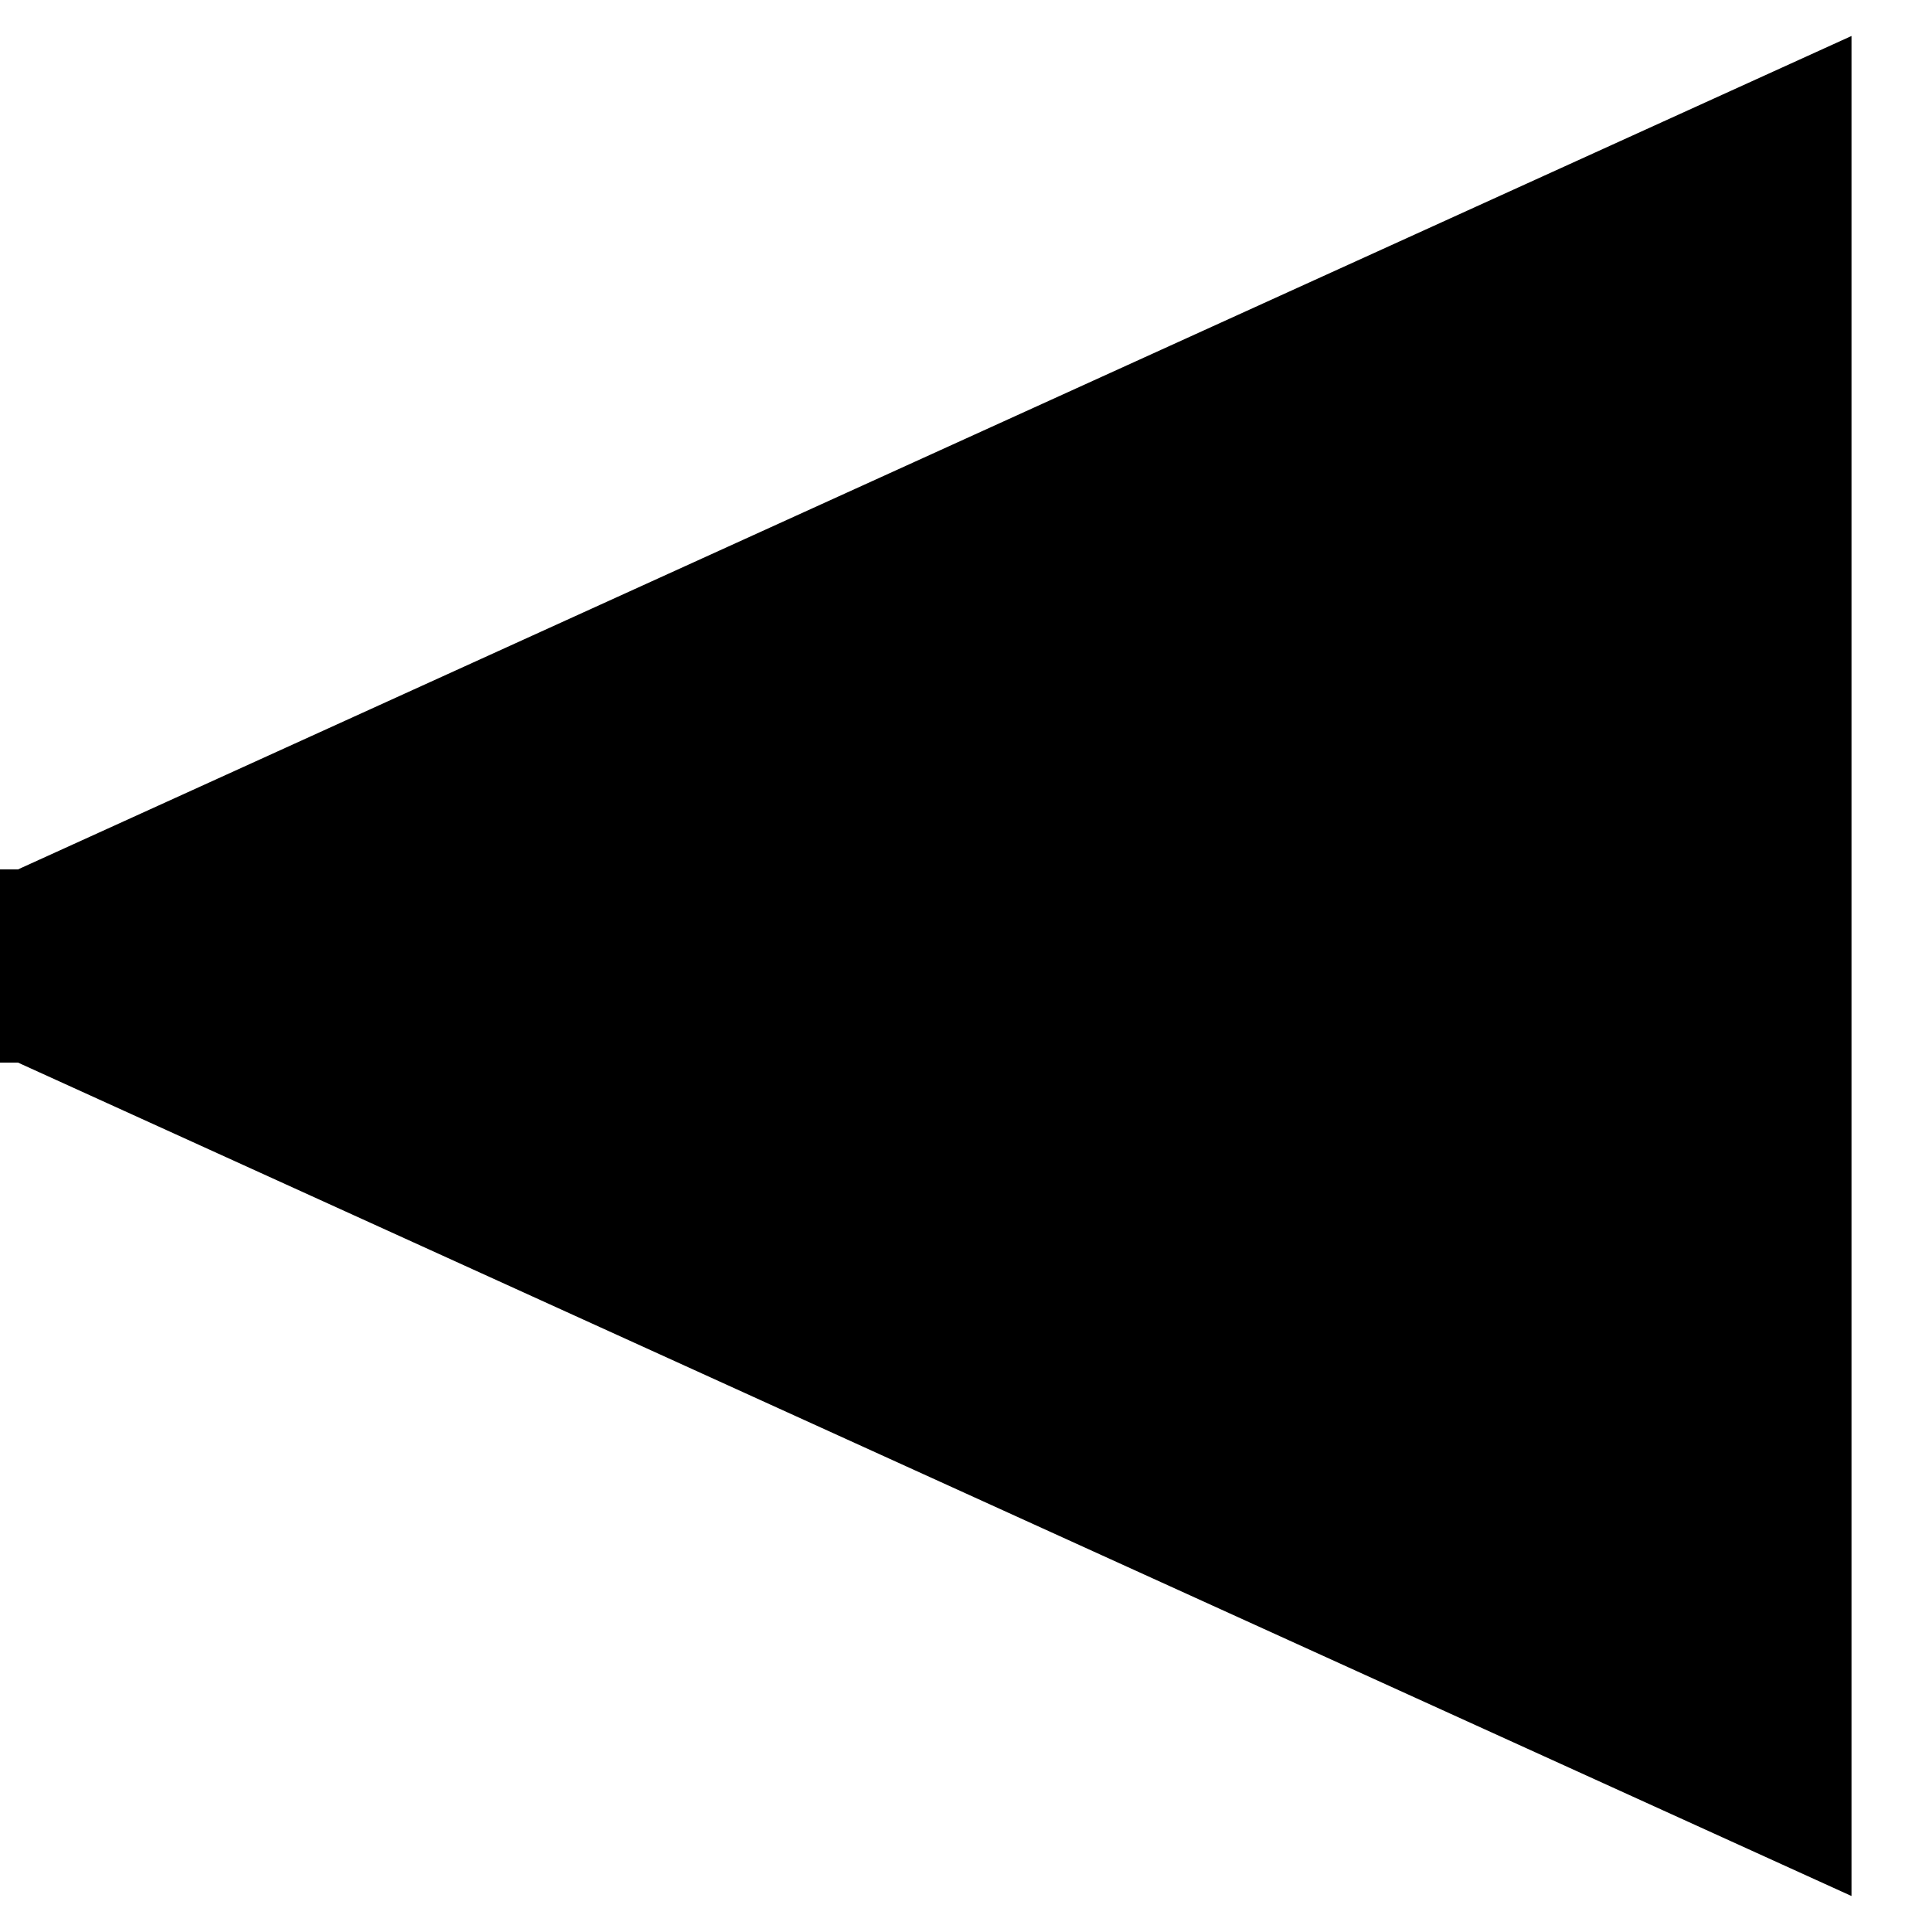
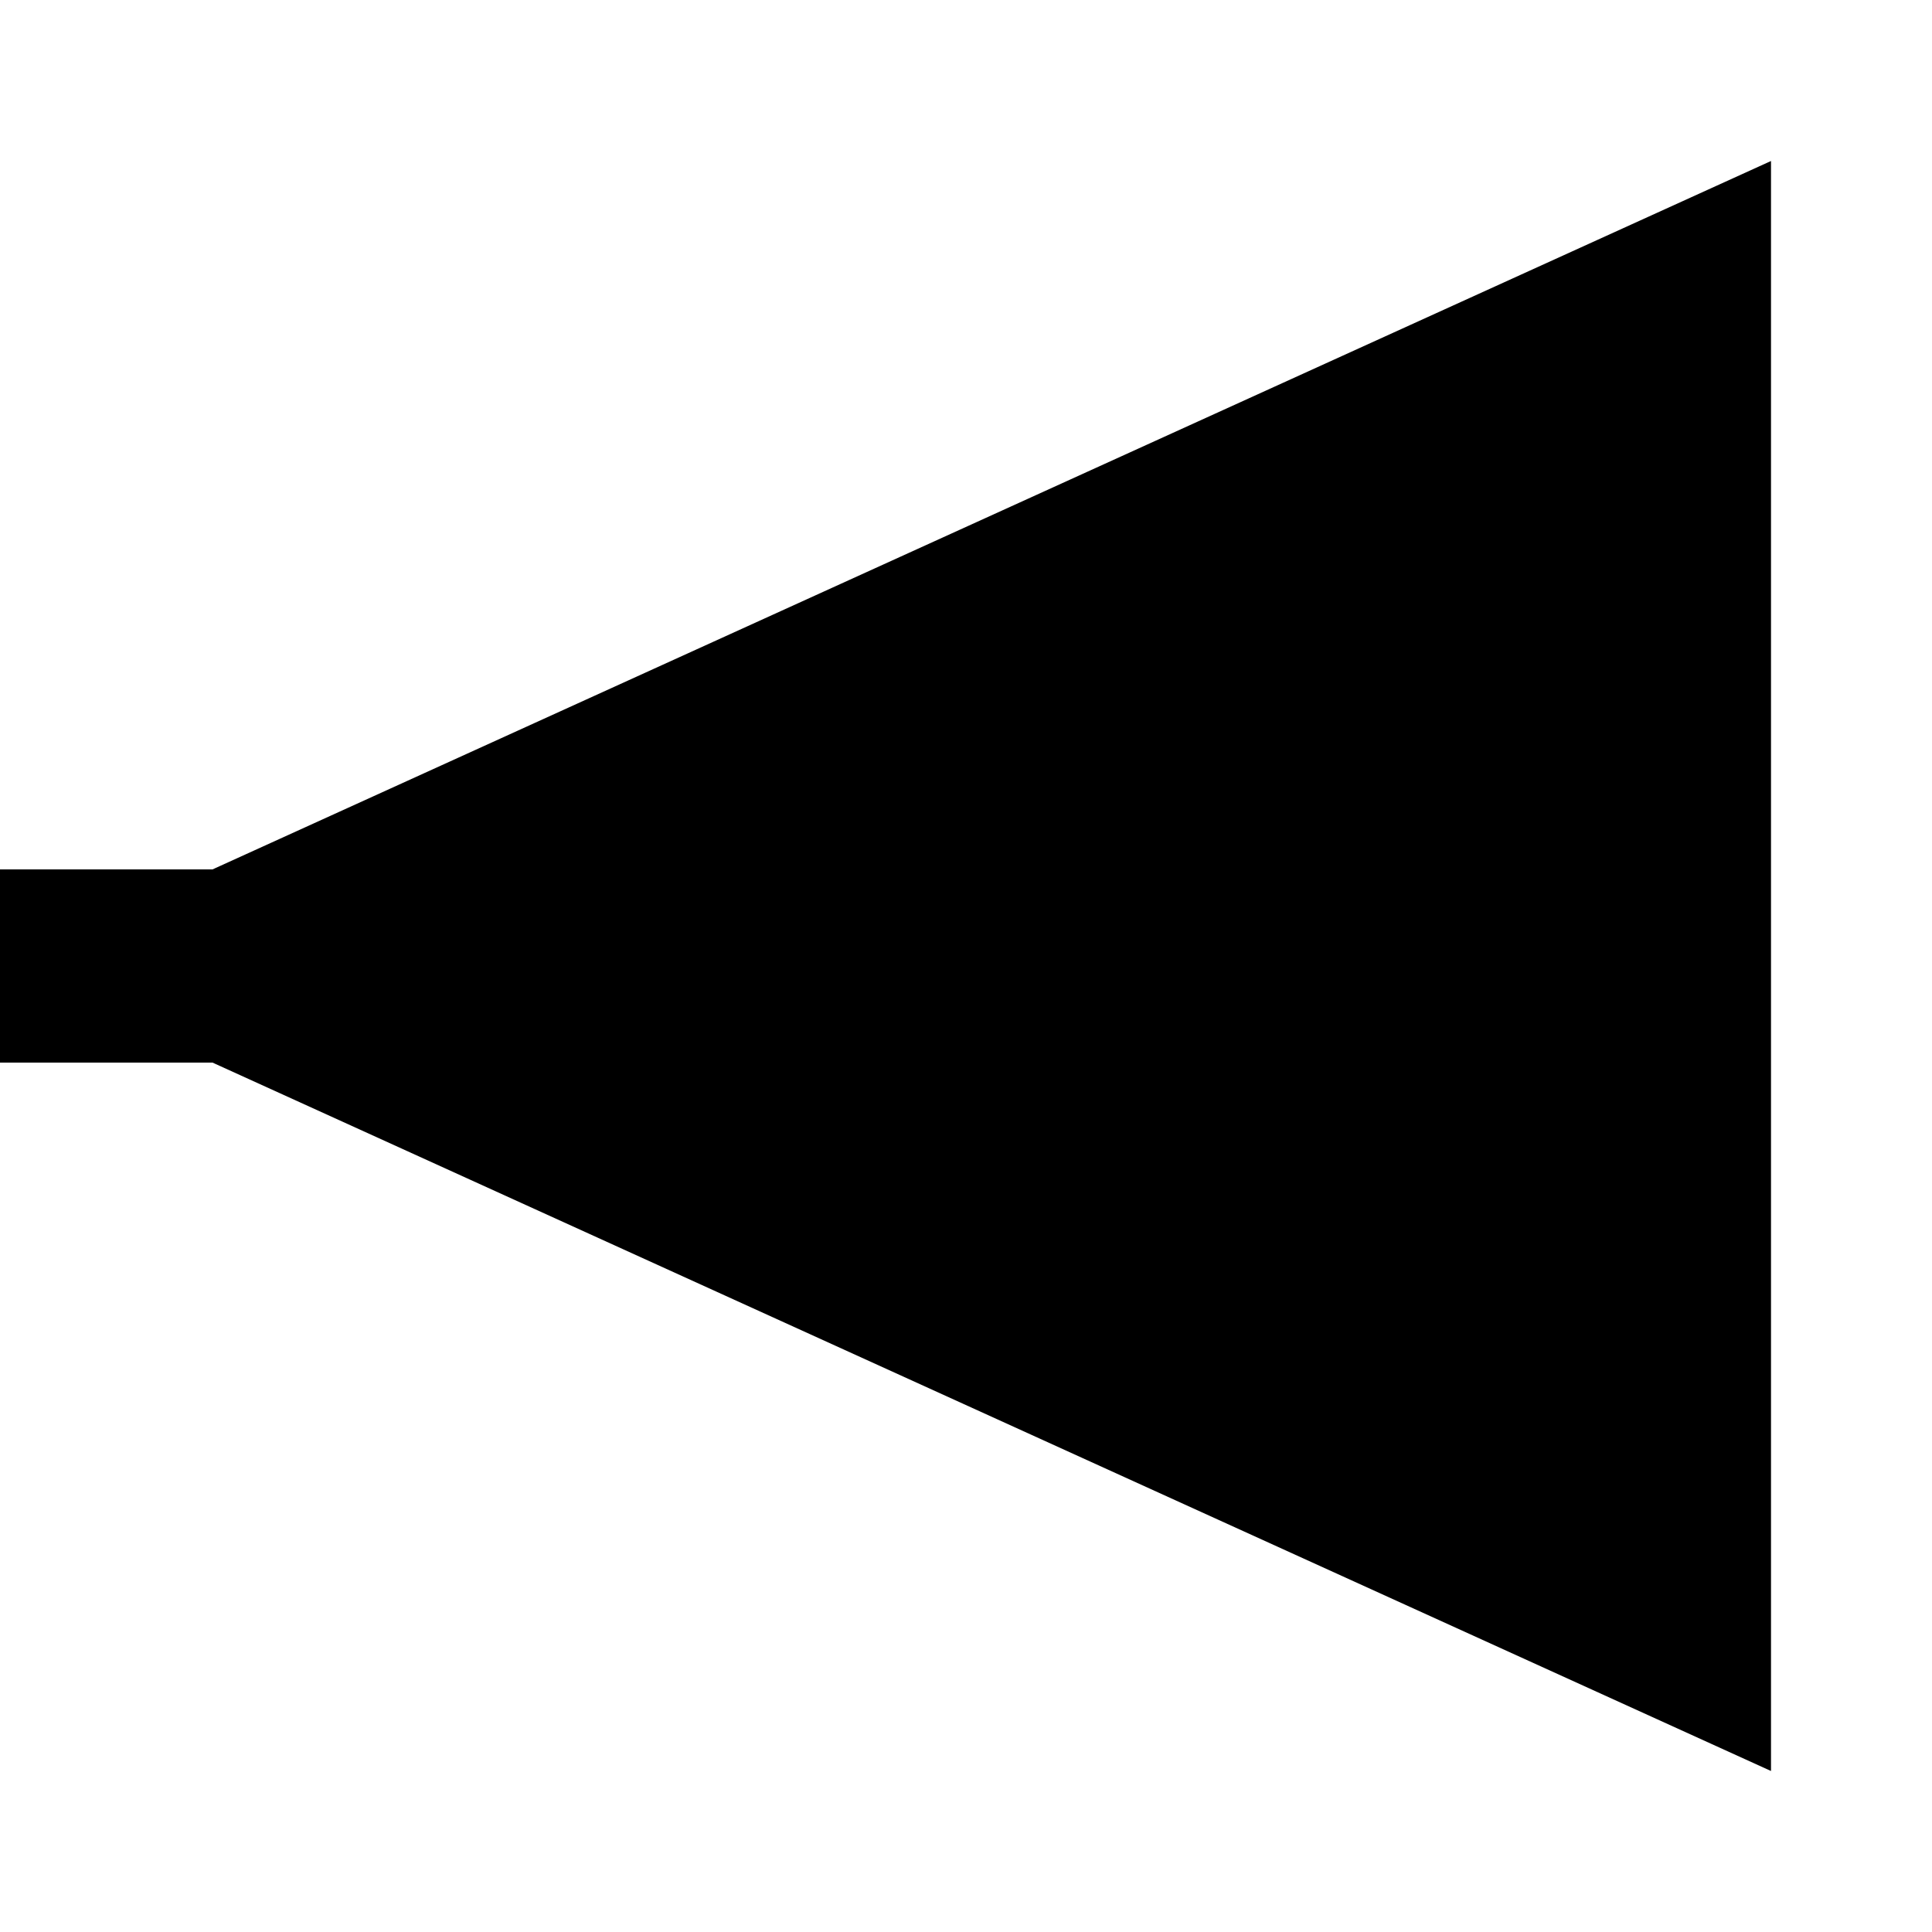
- <svg xmlns="http://www.w3.org/2000/svg" id="mim-stimulation" version="1.1" baseProfile="full" width="12" height="12" class="board-fill-color solid-stroke" style="stroke:black" viewBox="0 0 12 12">
+ <svg xmlns="http://www.w3.org/2000/svg" id="mim-stimulation" version="1.1" baseProfile="full" width="12" height="12" class="board-fill-color default-stroke-color solid-stroke" viewBox="0 0 12 12">
  <rect class="board-fill-color" stroke="none" x="0" y="5.4" width="2" height="1.2" />
  <polygon stroke-width="1" points="11,11 0,6 11,1" />
</svg>
